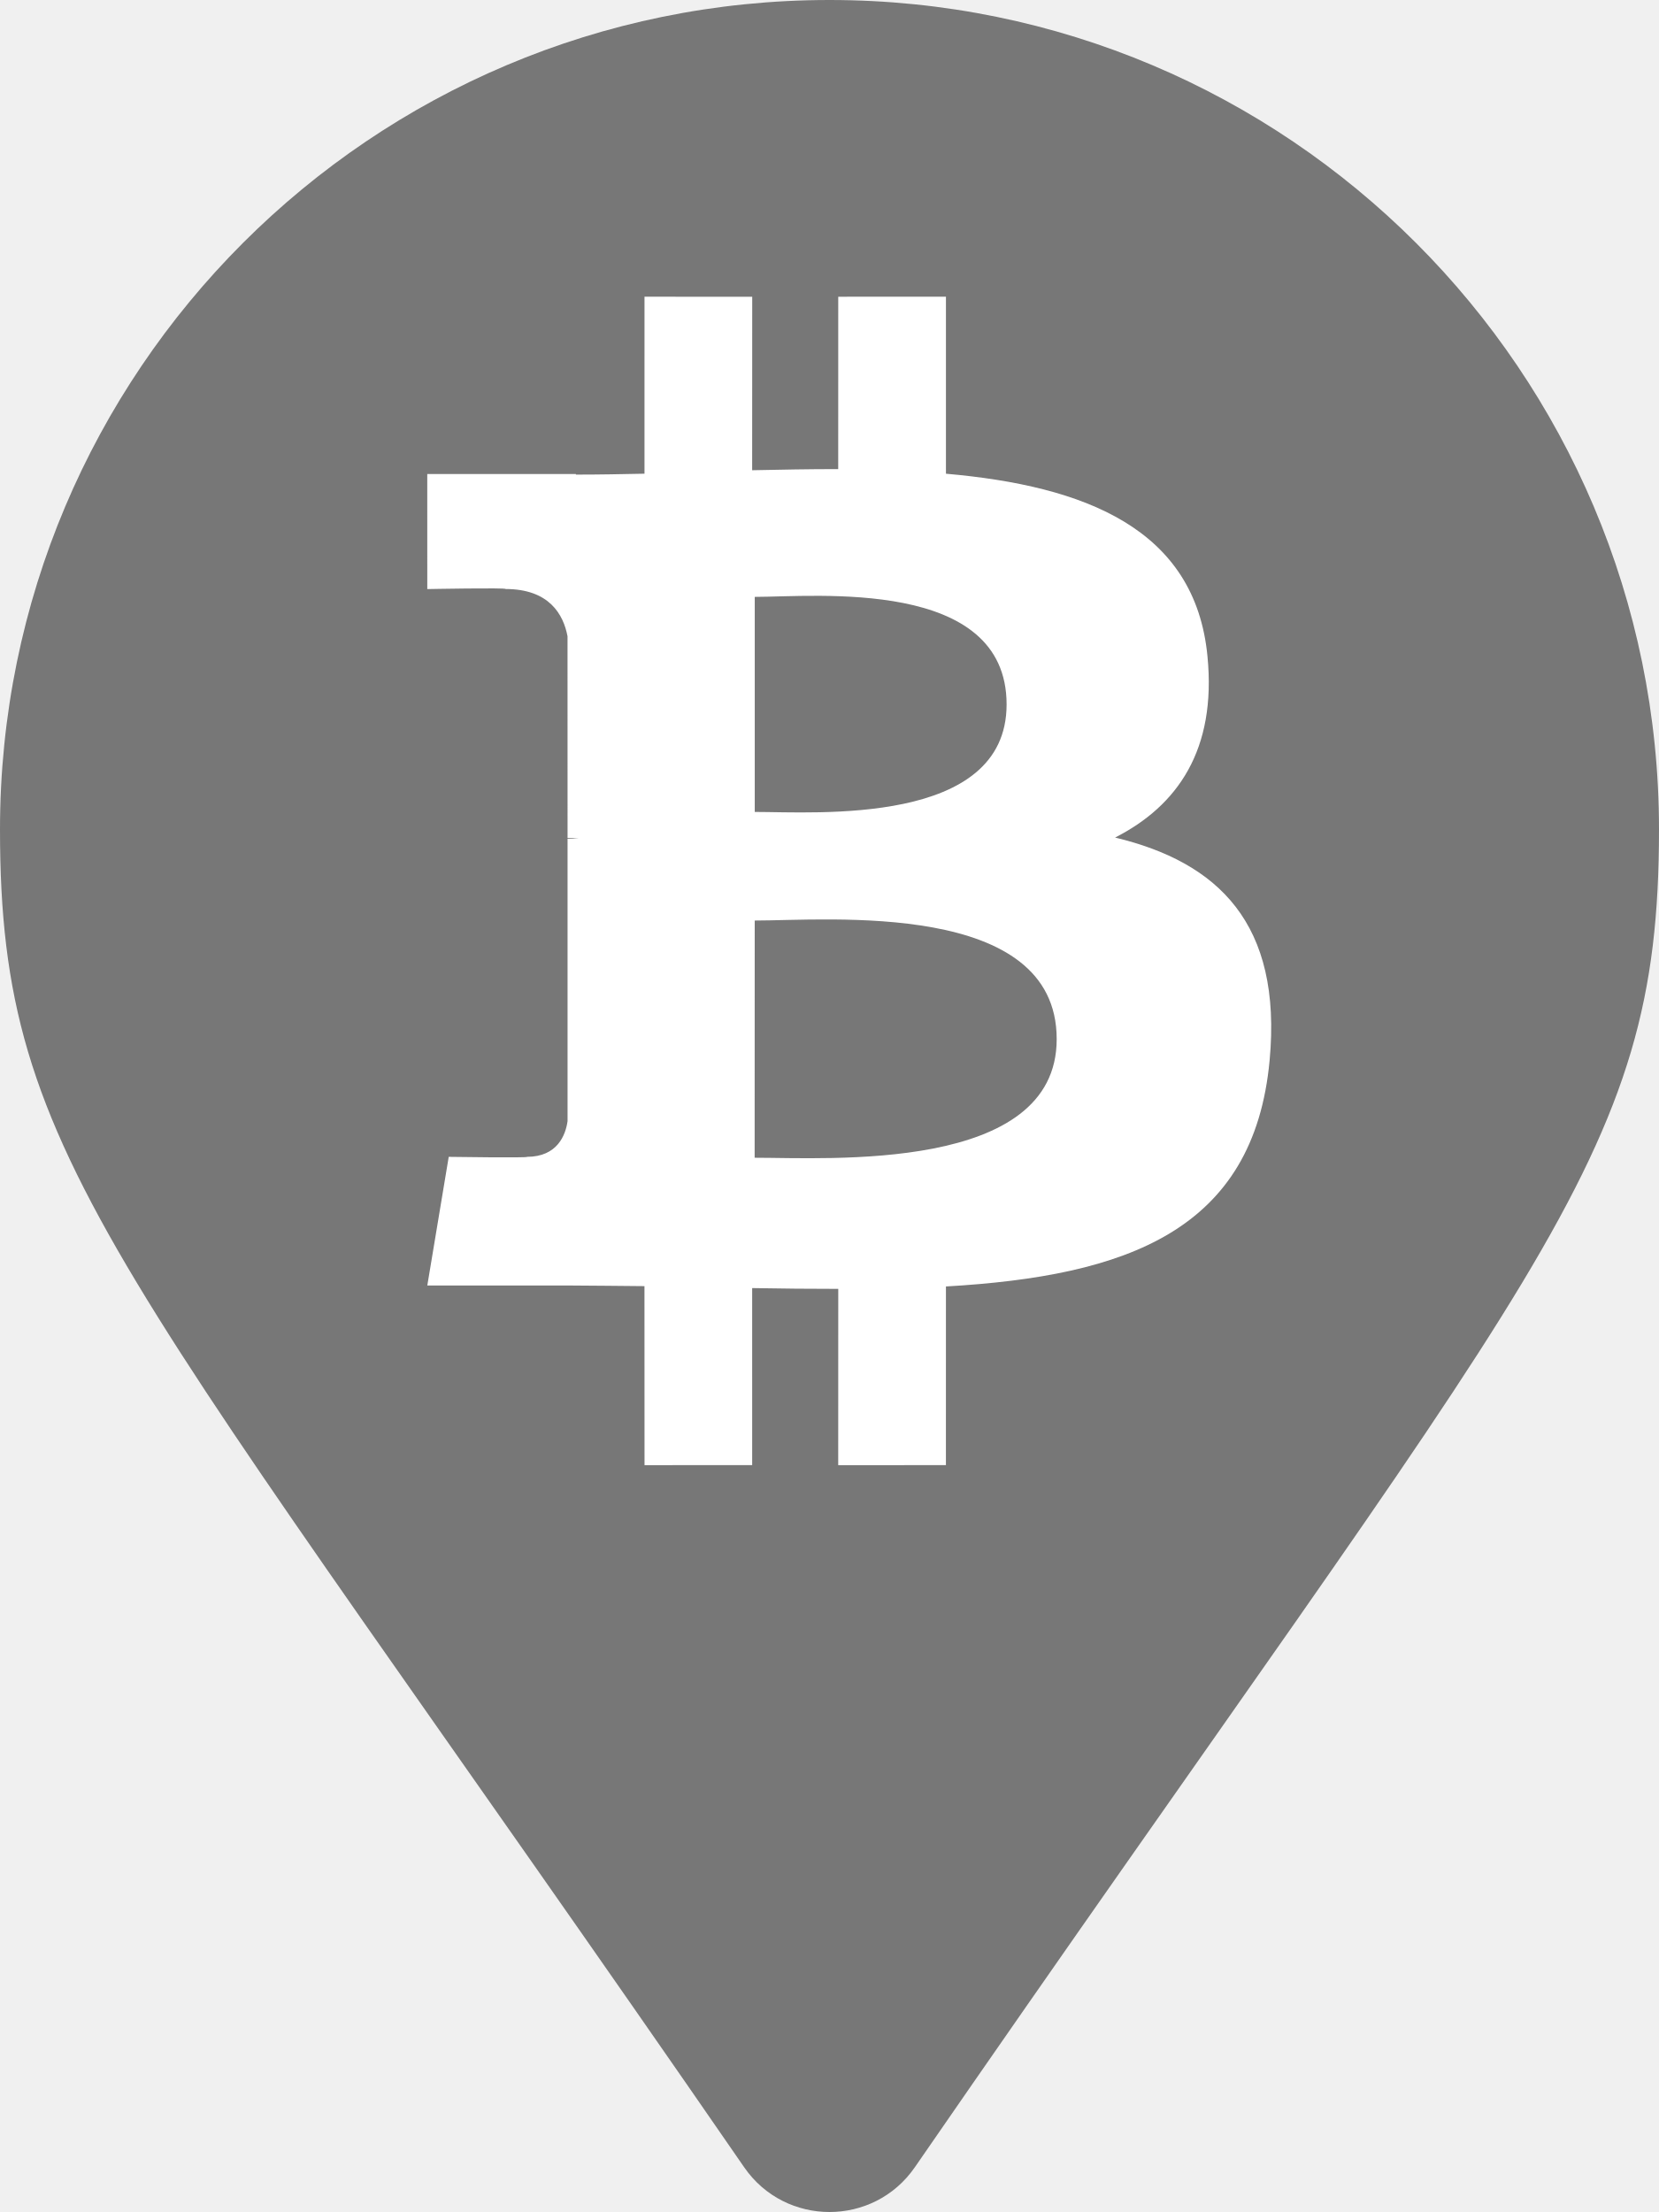
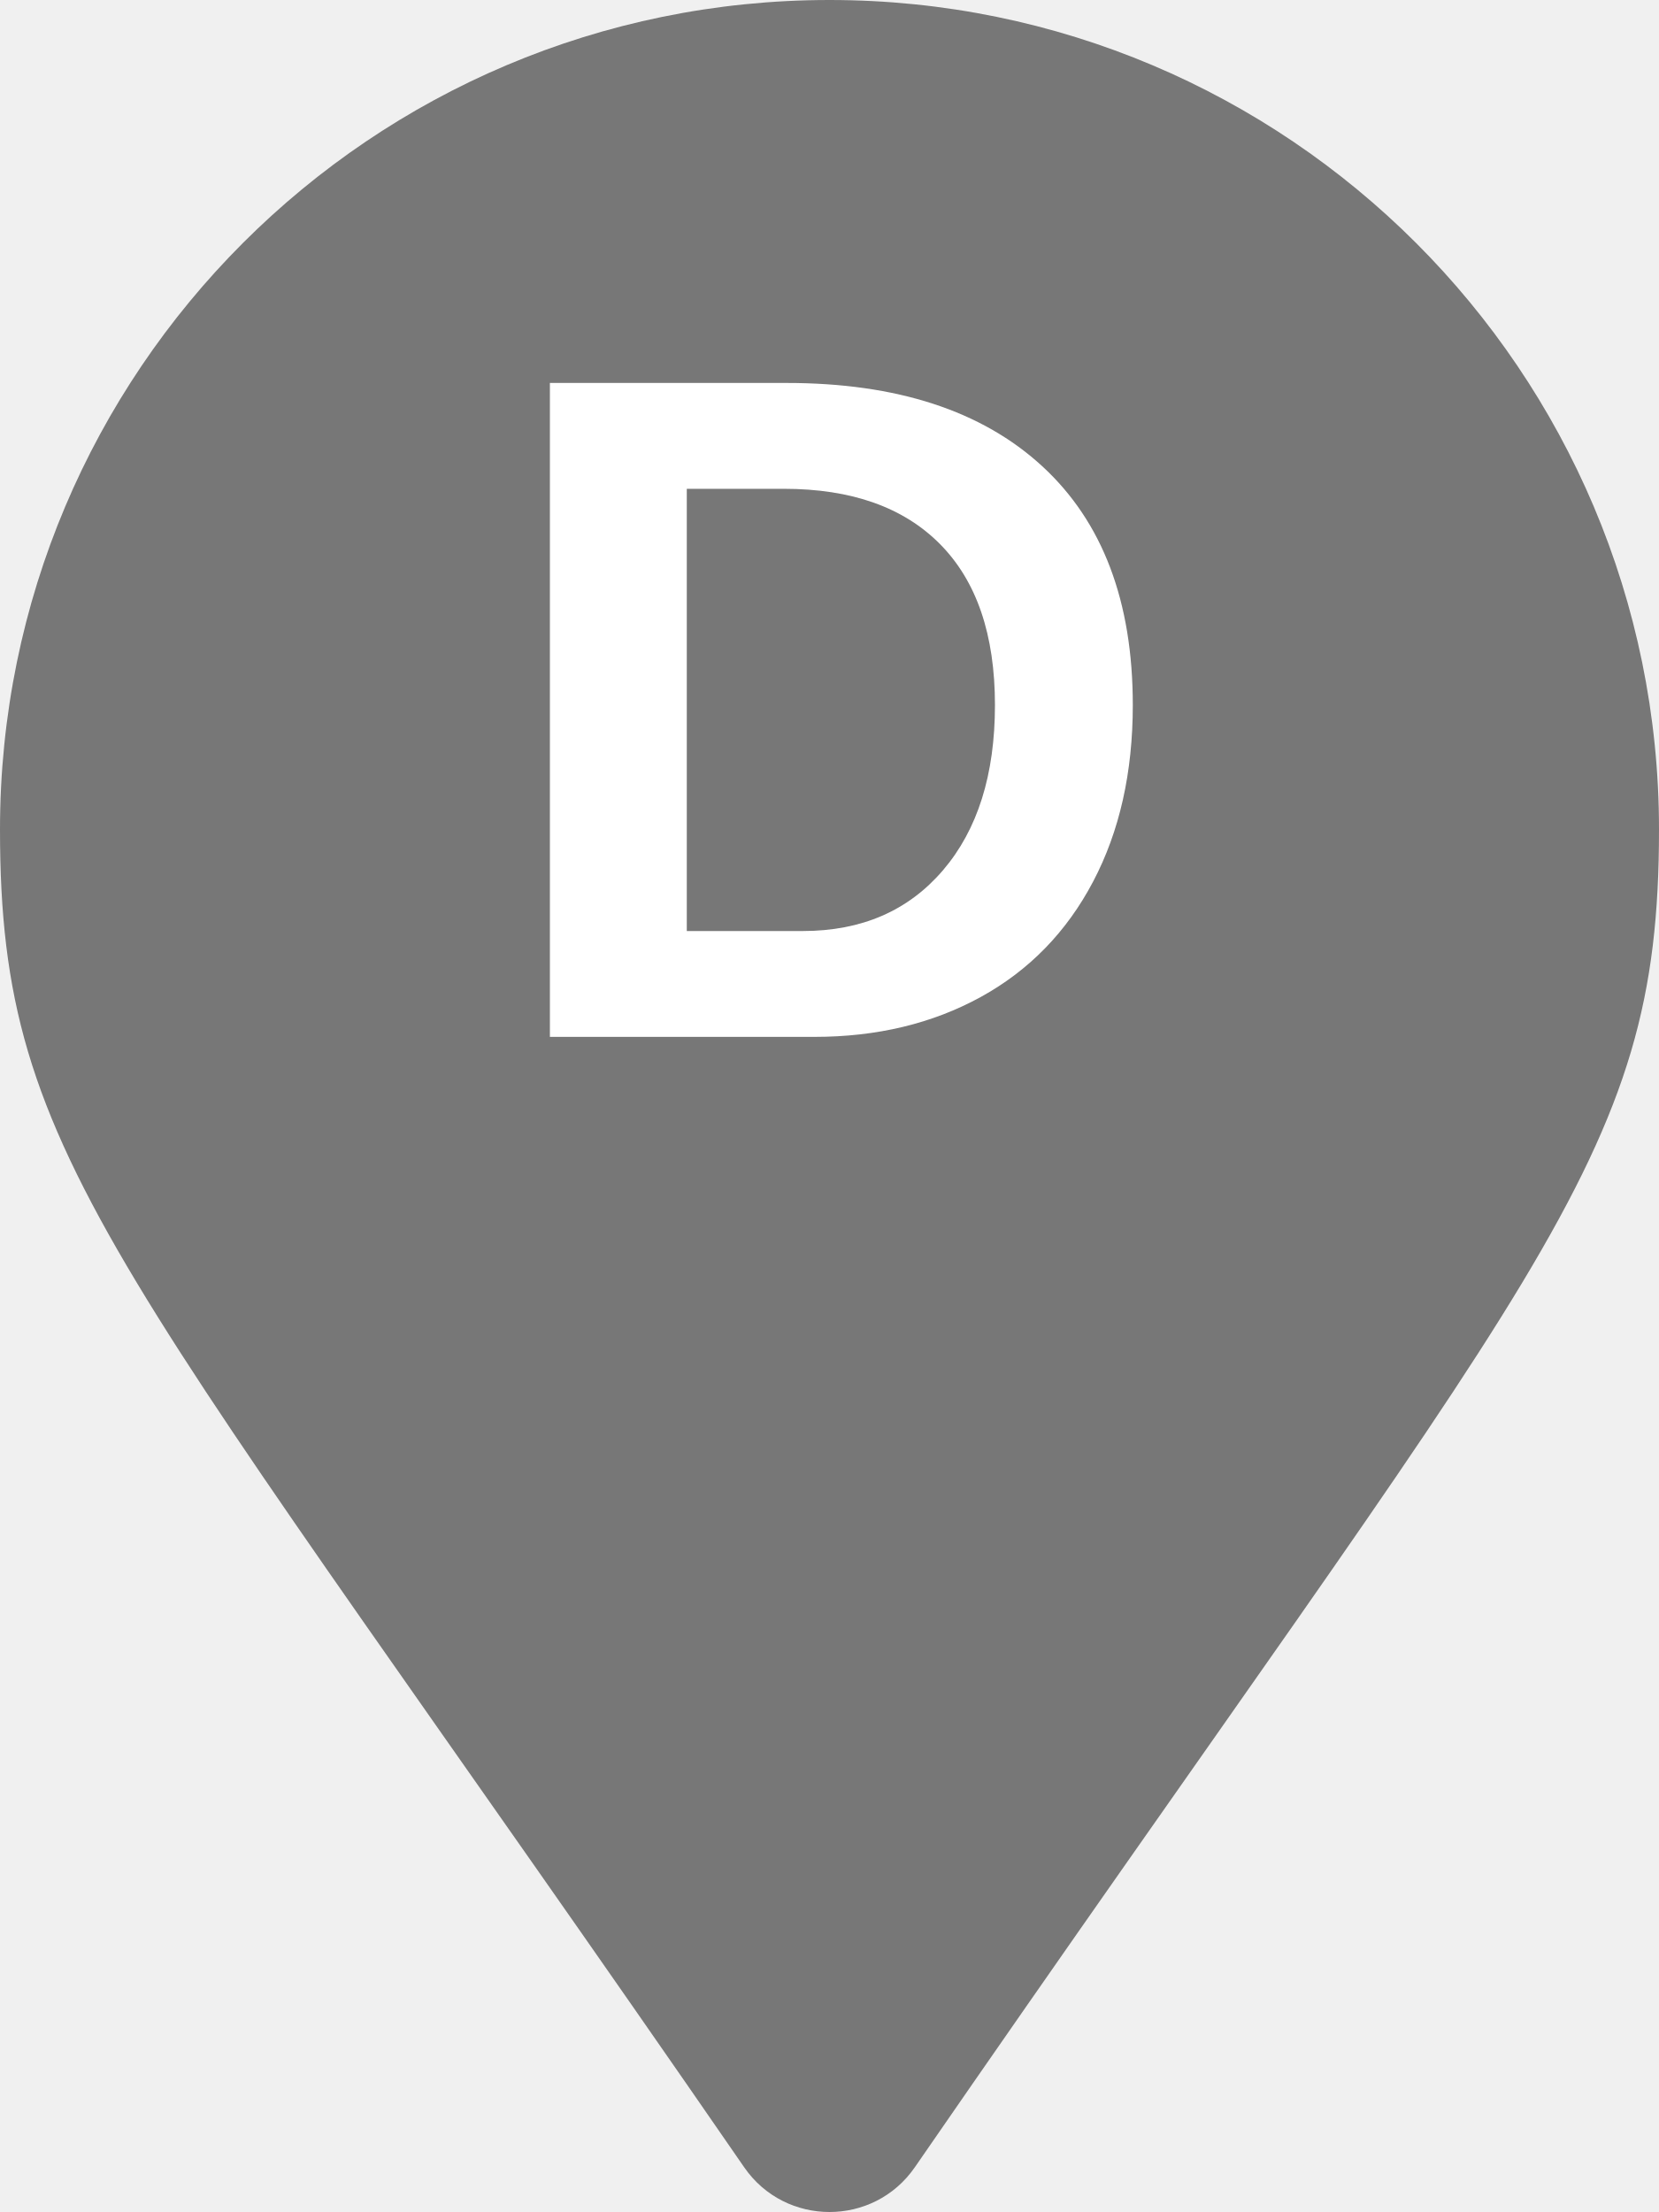
<svg xmlns="http://www.w3.org/2000/svg" aria-hidden="true" focusable="false" role="img" viewBox="0 0 384 512">
  <path fill="#777" d="M172.268 501.67C26.97 291.031 0 269.413 0 192 0 85.961 85.961 0 192 0s192 85.961 192 192c0 77.413-26.97 99.031-172.268 309.67-9.535 13.774-29.93 13.773-39.464 0z" />
-   <g transform="translate(-83, 40) rotate(-14 0 0) scale(14 14)">
-     <path fill="#FFF" fill-rule="nonzero" d="M23.189 14.02c.314-2.096-1.283-3.223-3.465-3.975l.708-2.84-1.728-.43-.69 2.765c-.454-.114-.92-.22-1.385-.326l.695-2.783L15.596 6l-.708 2.839c-.376-.086-.746-.17-1.104-.26l.002-.009-2.384-.595-.46 1.846s1.283.294 1.256.312c.7.175.826.638.805 1.006l-.806 3.235c.048.012.11.03.18.057l-.183-.045-1.13 4.532c-.086.212-.303.531-.793.41.018.025-1.256-.313-1.256-.313l-.858 1.978 2.25.561c.418.105.828.215 1.231.318l-.715 2.872 1.727.43.708-2.84c.472.127.93.245 1.378.357l-.706 2.828 1.728.43.715-2.866c2.948.558 5.164.333 6.097-2.333.752-2.146-.037-3.385-1.588-4.192 1.13-.26 1.98-1.003 2.207-2.538zm-3.95 5.538c-.533 2.147-4.148.986-5.32.695l.95-3.805c1.172.293 4.929.872 4.37 3.11zm.535-5.569c-.487 1.953-3.495.96-4.47.717l.86-3.45c.975.243 4.118.696 3.61 2.733z" />
-   </g>
+   <text x="192" y="240" text-anchor="middle" font-family="Arial, Helvetica, sans-serif" font-size="220" font-weight="bold" fill="#FFF">D</text>
</svg>
